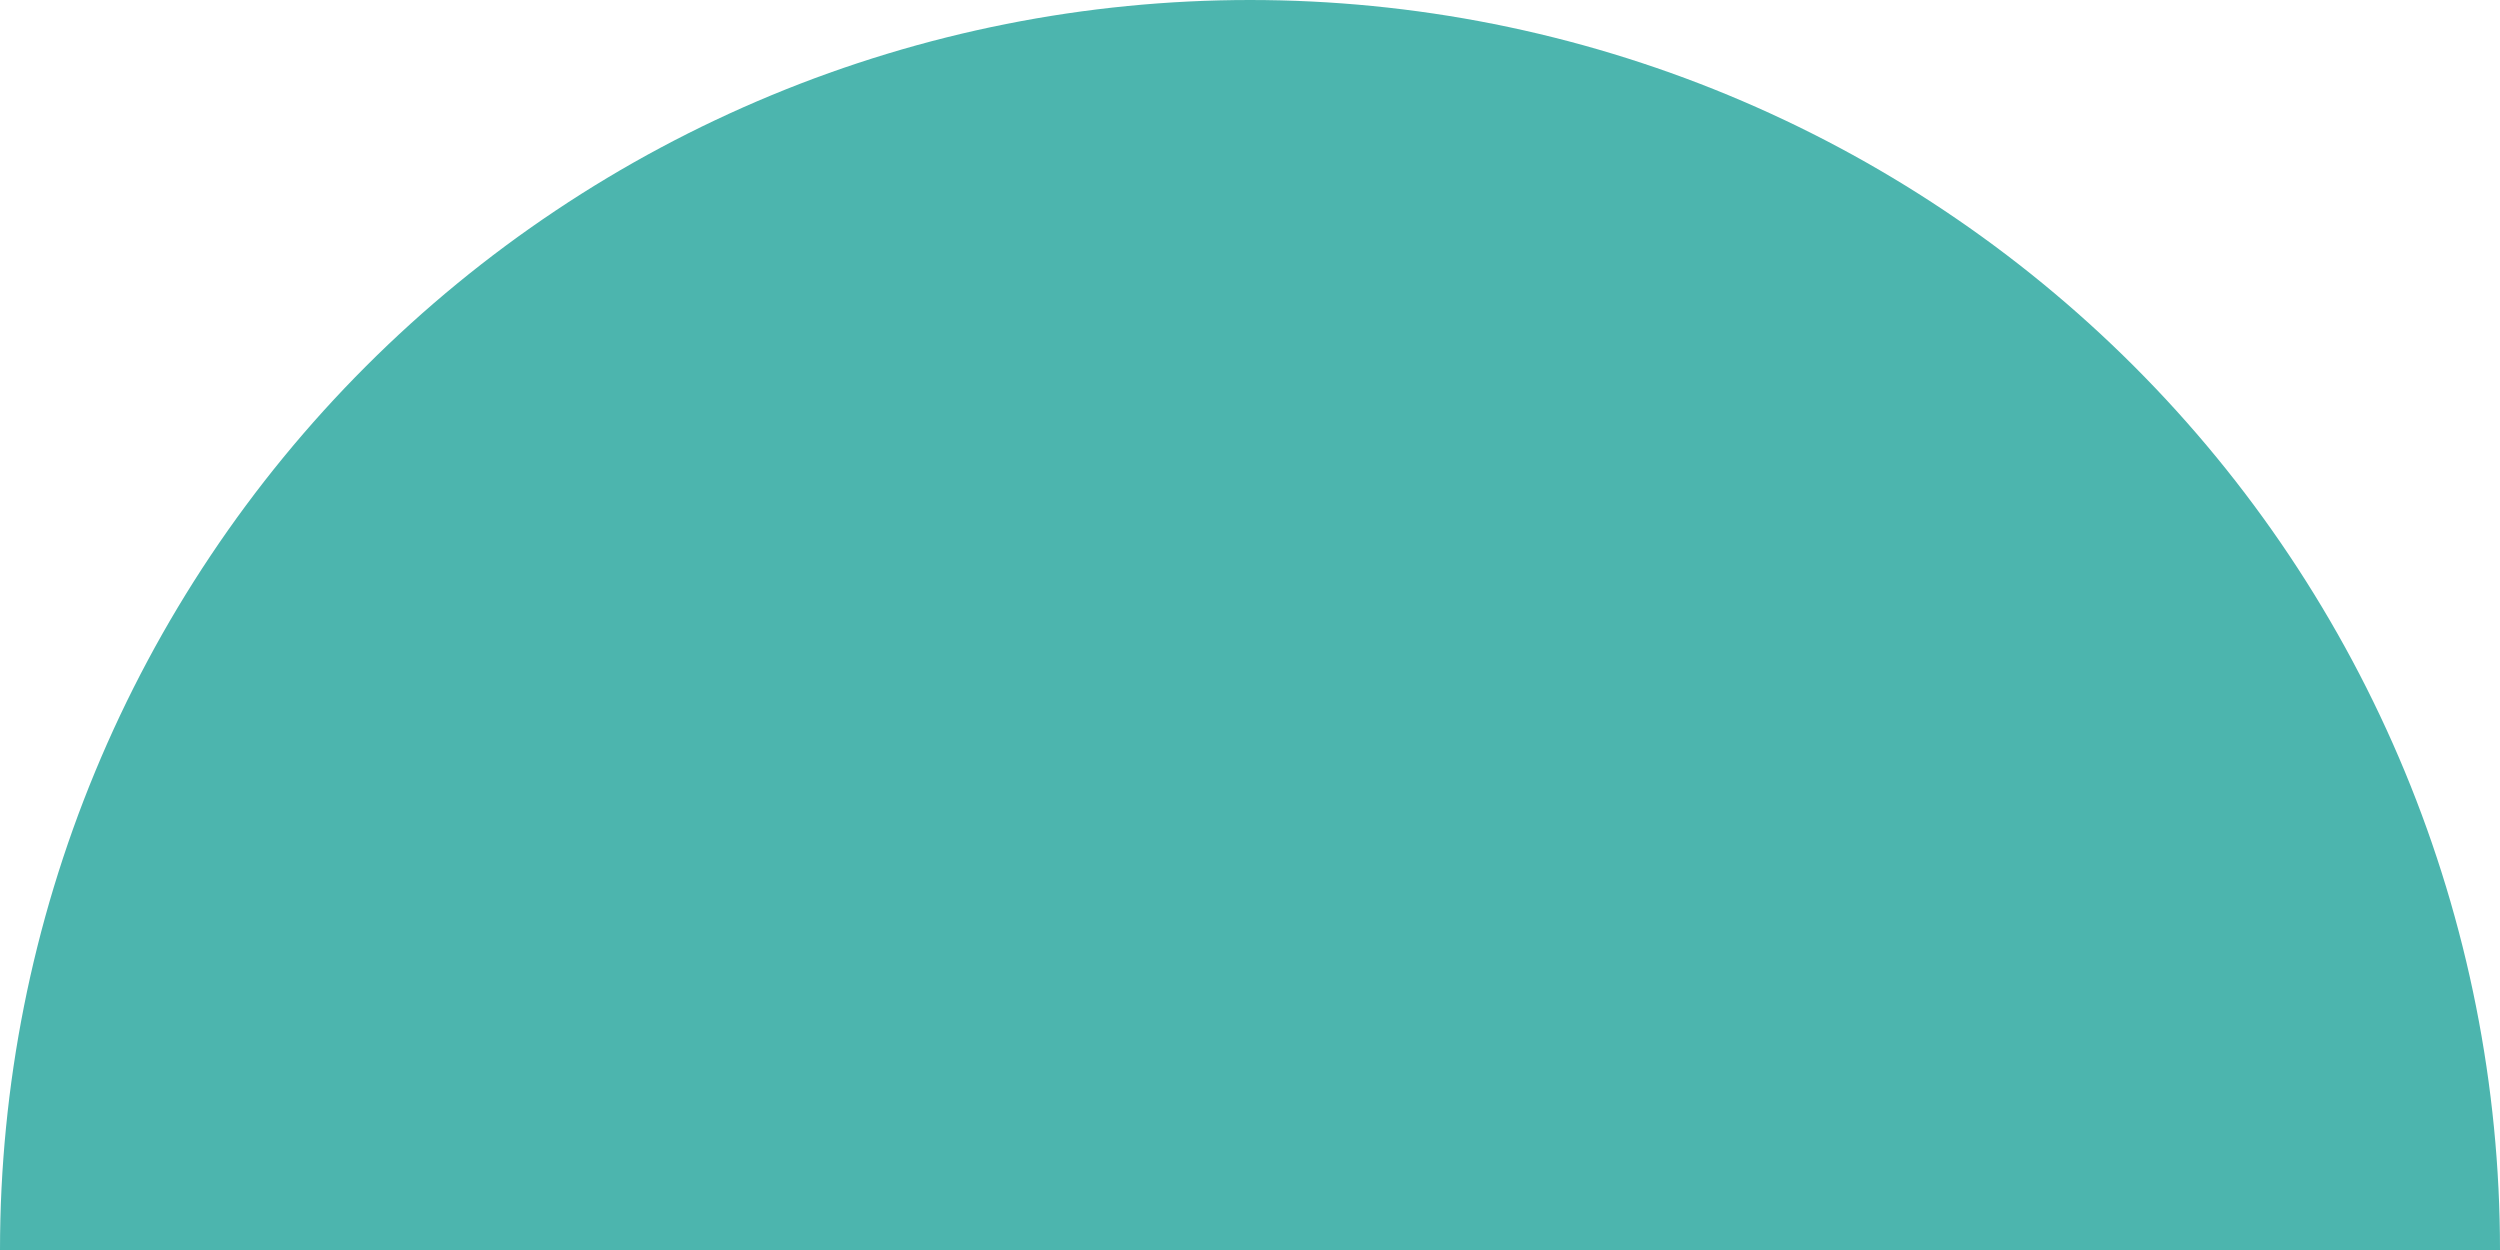
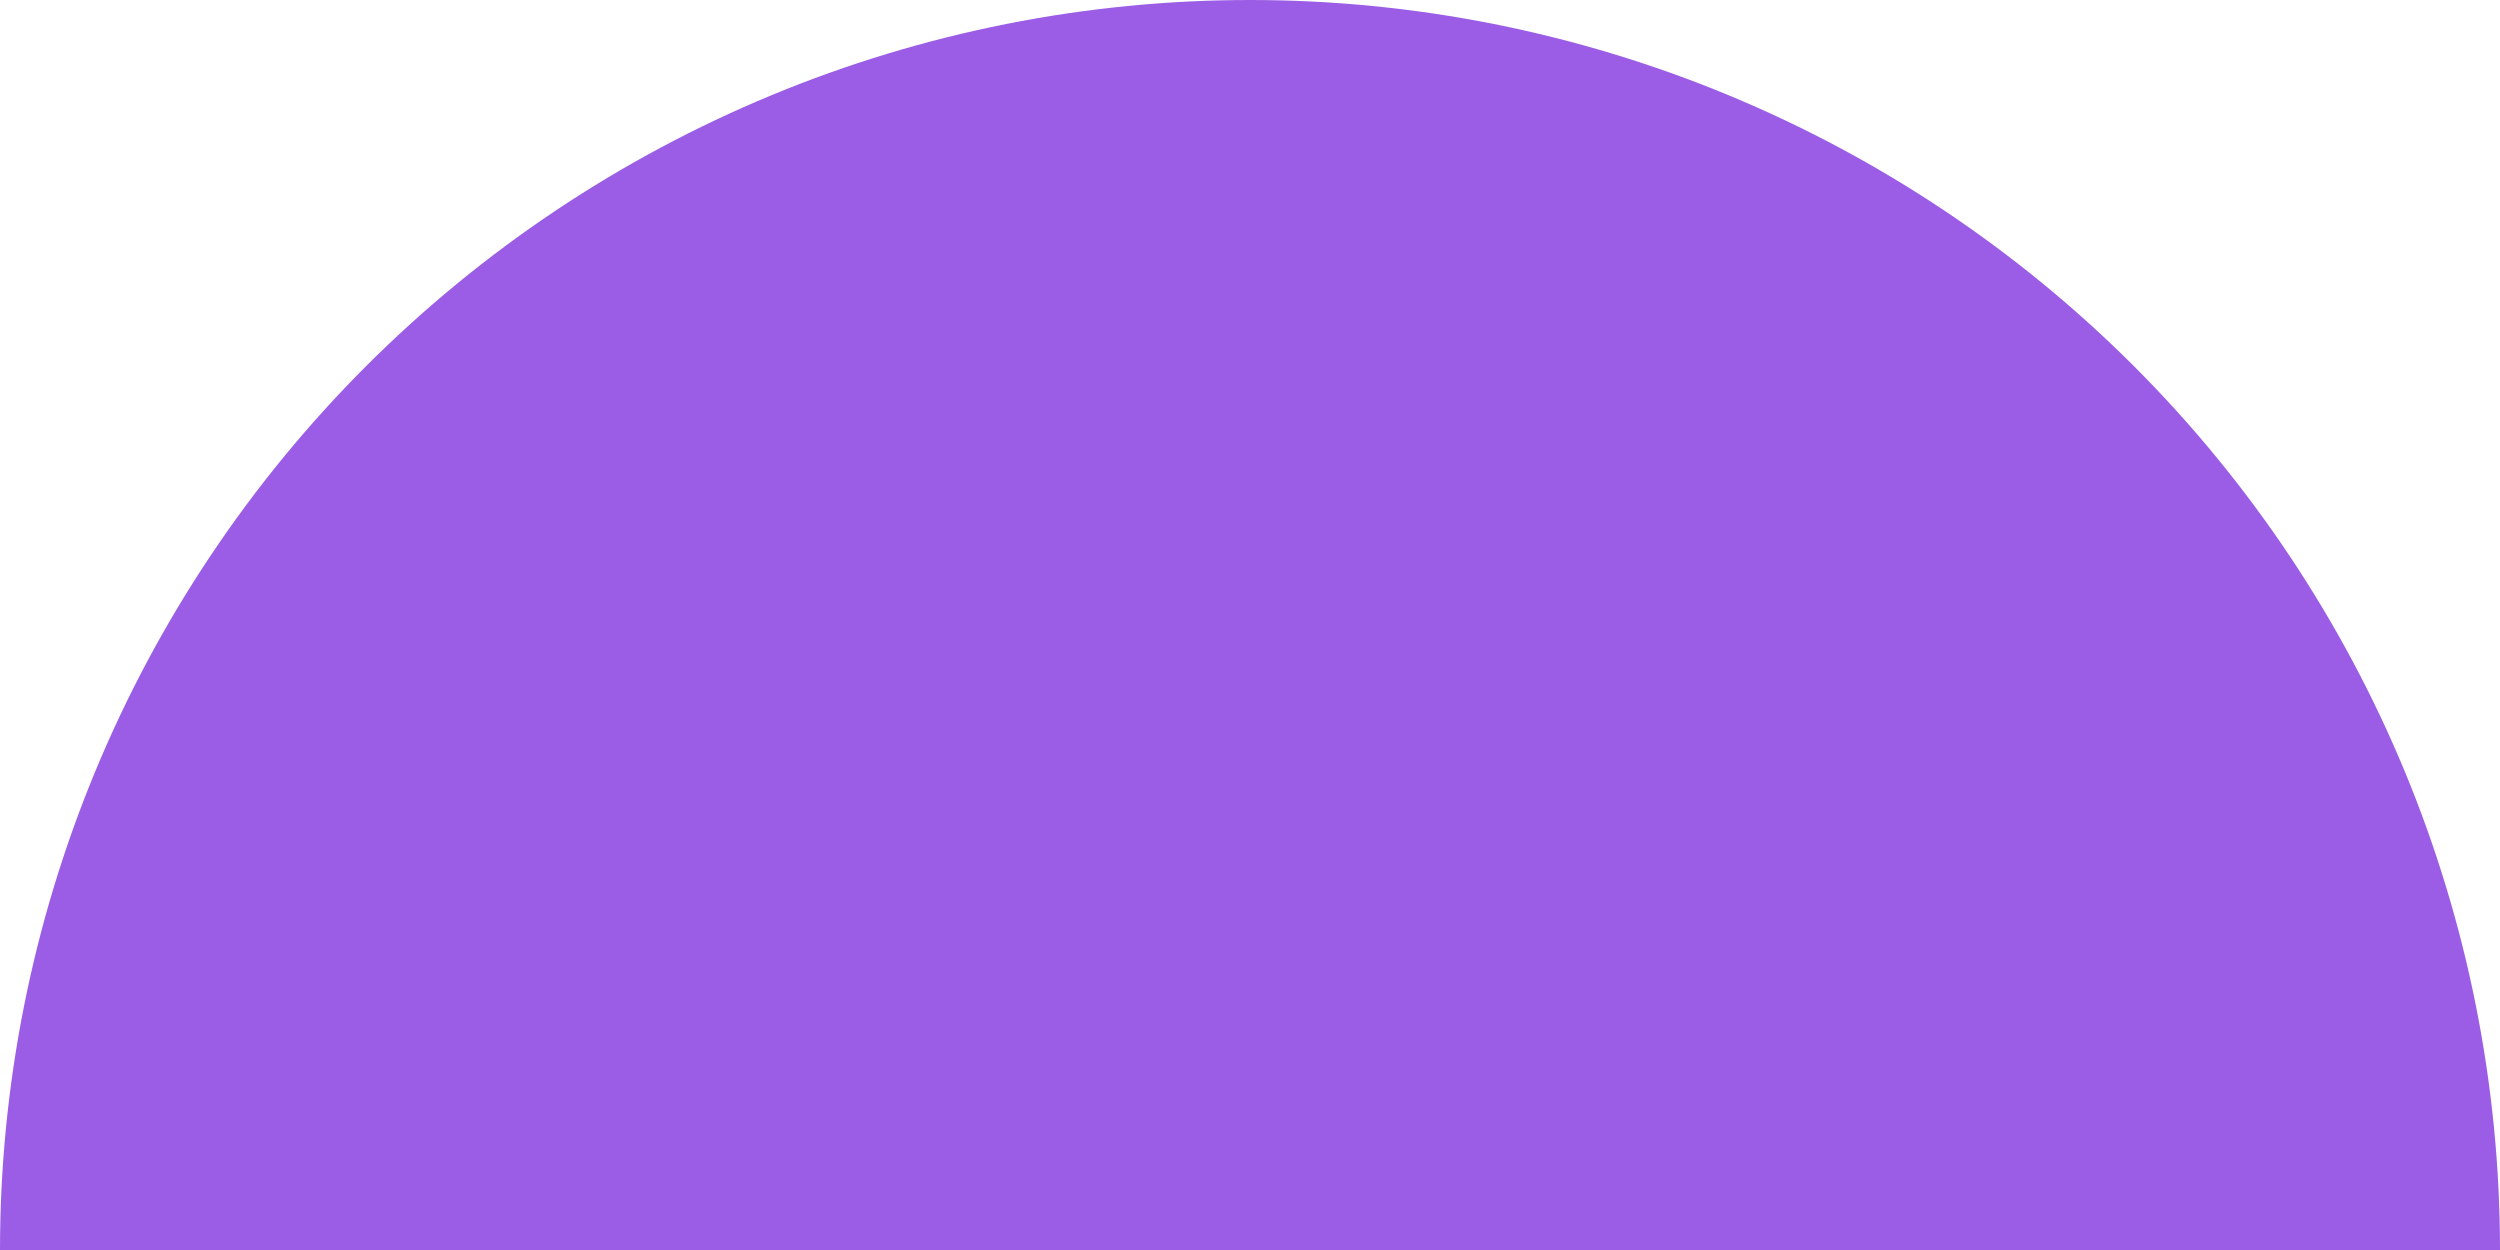
<svg xmlns="http://www.w3.org/2000/svg" width="198" height="99" viewBox="0 0 198 99" fill="none">
-   <path d="M198 99C198 85.999 195.439 73.125 190.464 61.114C185.489 49.103 178.197 38.189 169.004 28.996C159.811 19.803 148.897 12.511 136.886 7.536C124.874 2.56 112.001 -0 99 -0C85.999 -0 73.126 2.56 61.114 7.536C49.103 12.511 38.189 19.803 28.996 28.996C19.803 38.189 12.511 49.103 7.536 61.114C2.561 73.125 -1.13657e-06 85.999 0 99L198 99Z" fill="#4CB5AE" />
+   <path d="M198 99C198 85.999 195.439 73.125 190.464 61.114C185.489 49.103 178.197 38.189 169.004 28.996C159.811 19.803 148.897 12.511 136.886 7.536C124.874 2.56 112.001 -0 99 -0C85.999 -0 73.126 2.56 61.114 7.536C49.103 12.511 38.189 19.803 28.996 28.996C19.803 38.189 12.511 49.103 7.536 61.114C2.561 73.125 -1.13657e-06 85.999 0 99L198 99Z" fill="#9B5DE5" />
</svg>
